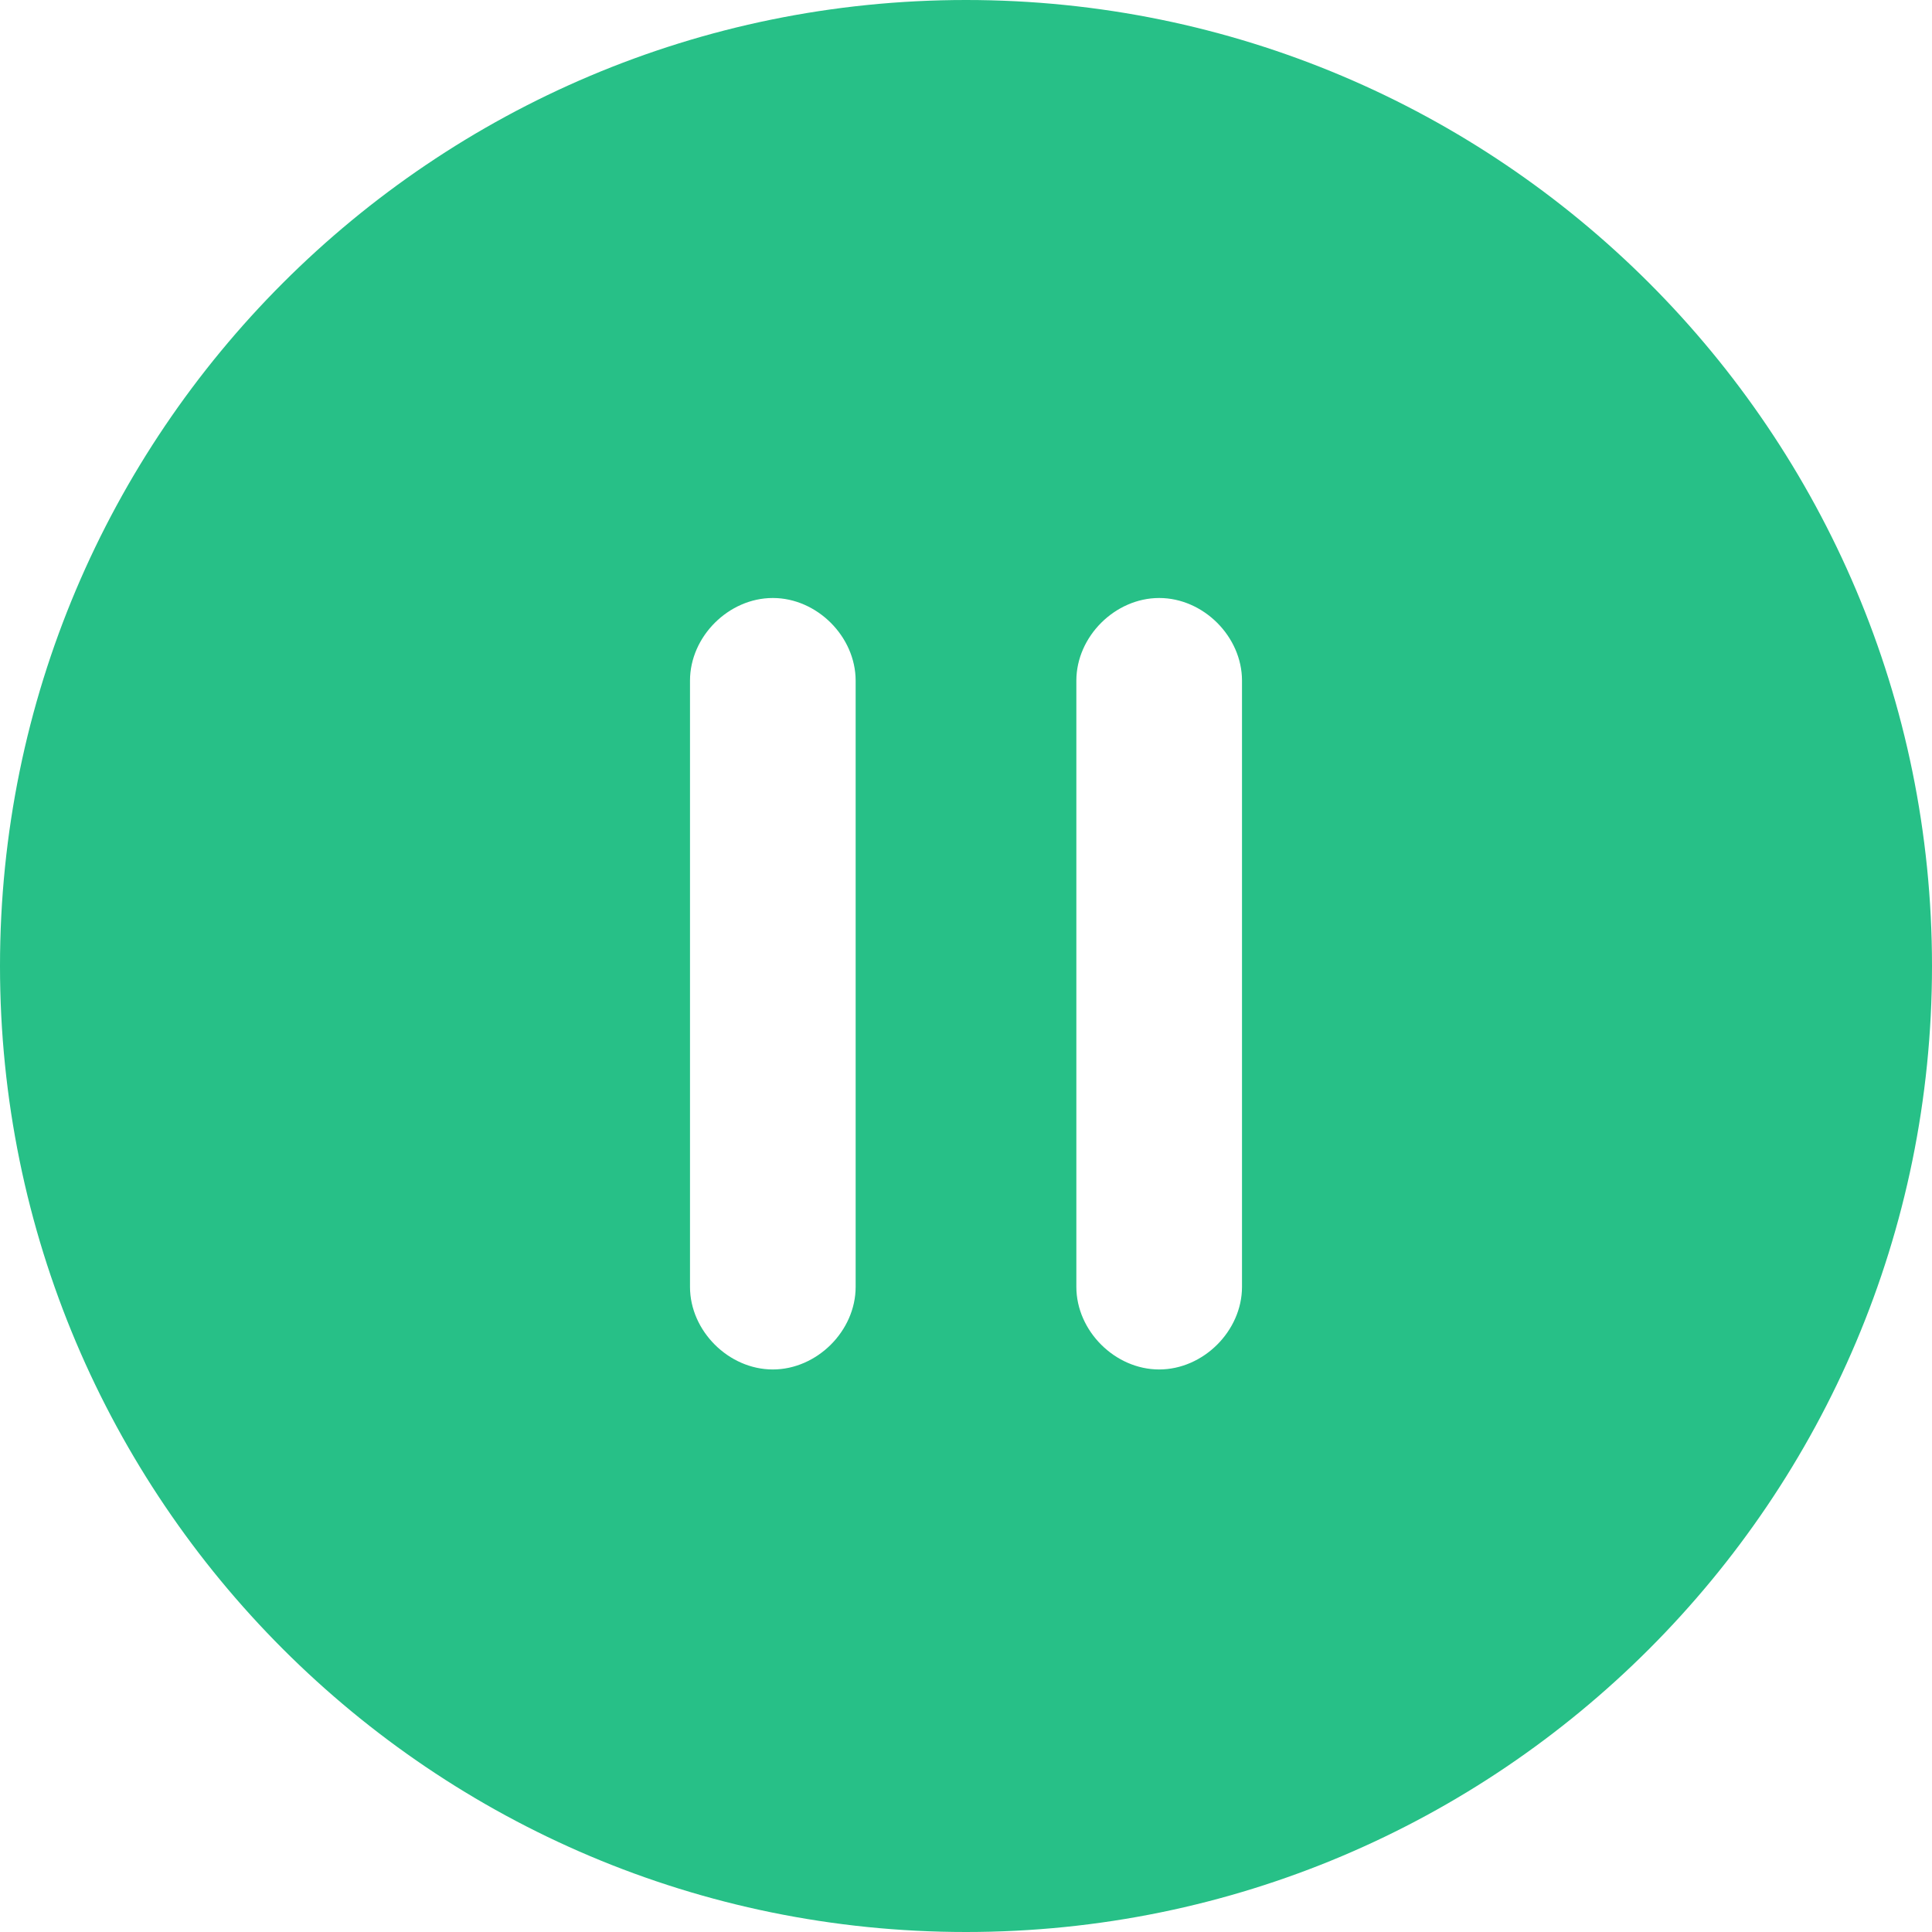
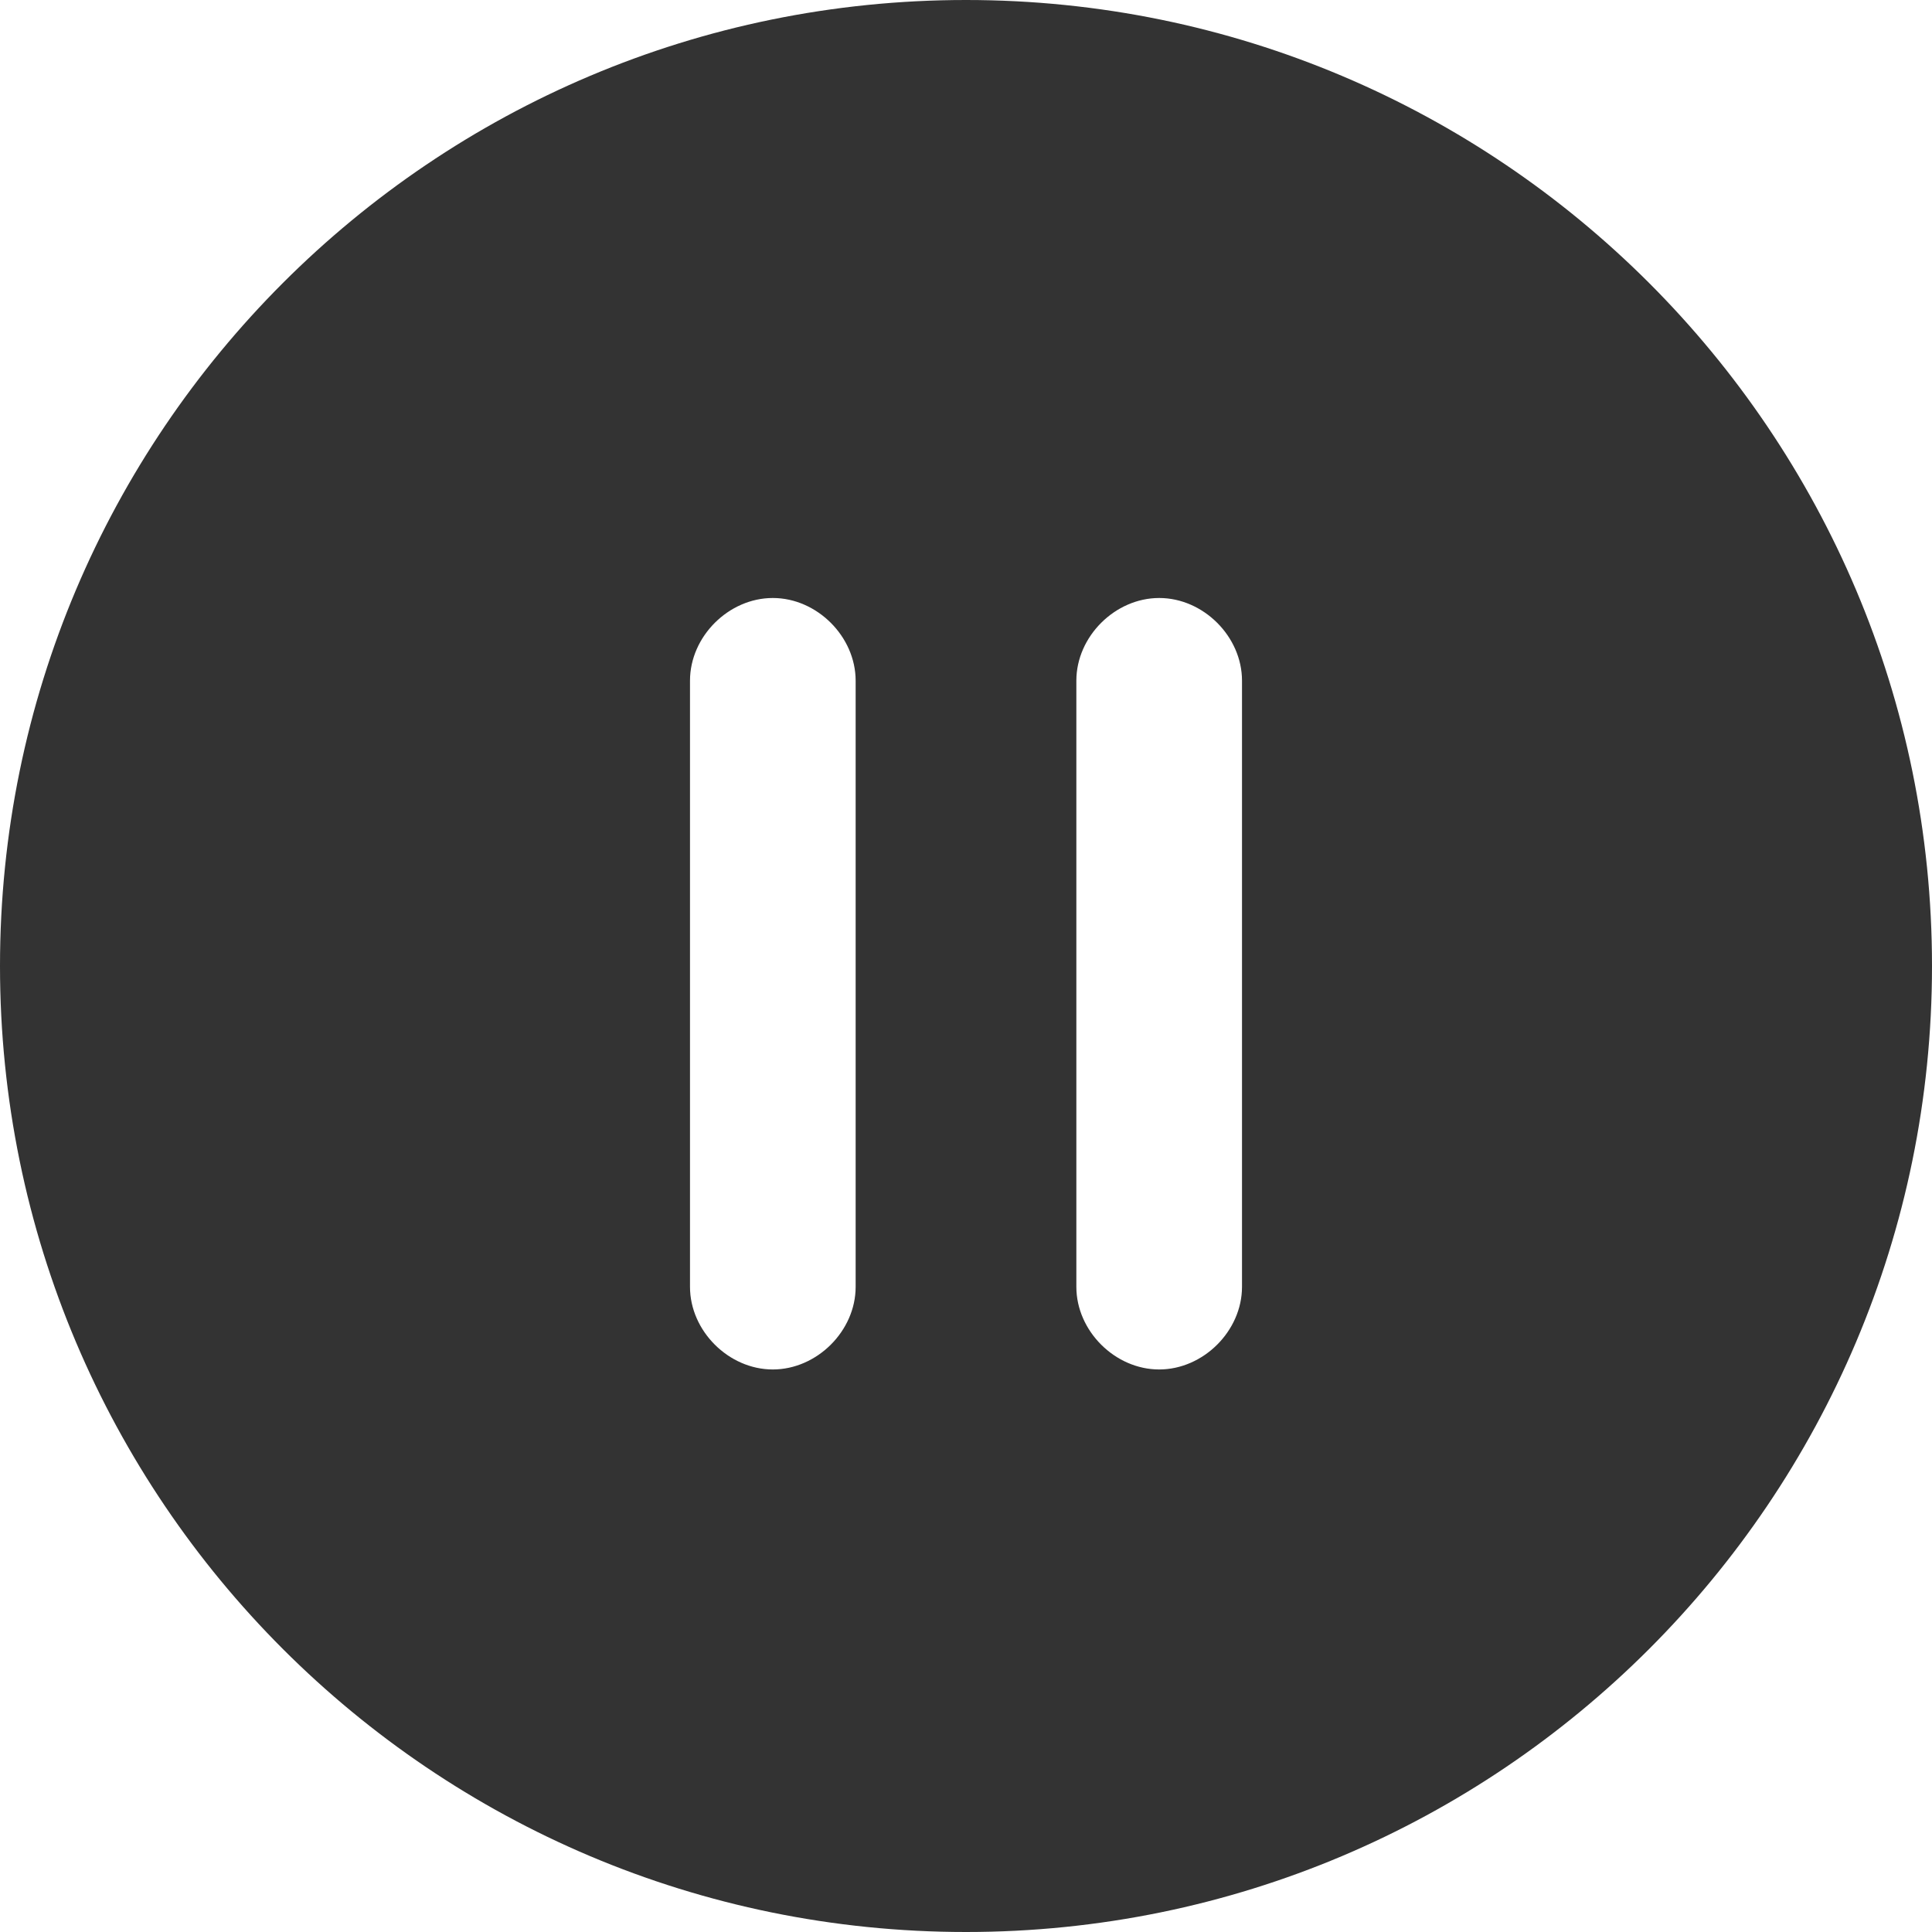
<svg xmlns="http://www.w3.org/2000/svg" viewBox="0 0 1024 1024" width="200" height="200">
-   <path d="M512 0c282.77 0 512 229.23 512 512s-229.23 512-512 512S0 794.77 0 512 229.23 0 512 0zm102.4 316.952c-23.406 0-43.91 20.432-43.91 43.813v321.292c0 23.357 20.48 43.788 43.886 43.788 23.405 0 43.91-20.43 43.91-43.788V360.765c0-23.381-20.48-43.813-43.886-43.813zm-204.8 0c-23.406 0-43.886 20.432-43.886 43.813v321.292c0 23.357 20.48 43.788 43.886 43.788 23.406 0 43.91-20.43 43.91-43.788V360.765c-.024-23.381-20.504-43.813-43.886-43.813z" fill="#27C087" />
+   <path d="M512 0c282.77 0 512 229.23 512 512s-229.23 512-512 512S0 794.77 0 512 229.23 0 512 0zm102.4 316.952c-23.406 0-43.91 20.432-43.91 43.813v321.292c0 23.357 20.48 43.788 43.886 43.788 23.405 0 43.91-20.43 43.91-43.788V360.765c0-23.381-20.48-43.813-43.886-43.813zm-204.8 0c-23.406 0-43.886 20.432-43.886 43.813v321.292c0 23.357 20.48 43.788 43.886 43.788 23.406 0 43.91-20.43 43.91-43.788V360.765c-.024-23.381-20.504-43.813-43.886-43.813z" fill="#333" />
</svg>
